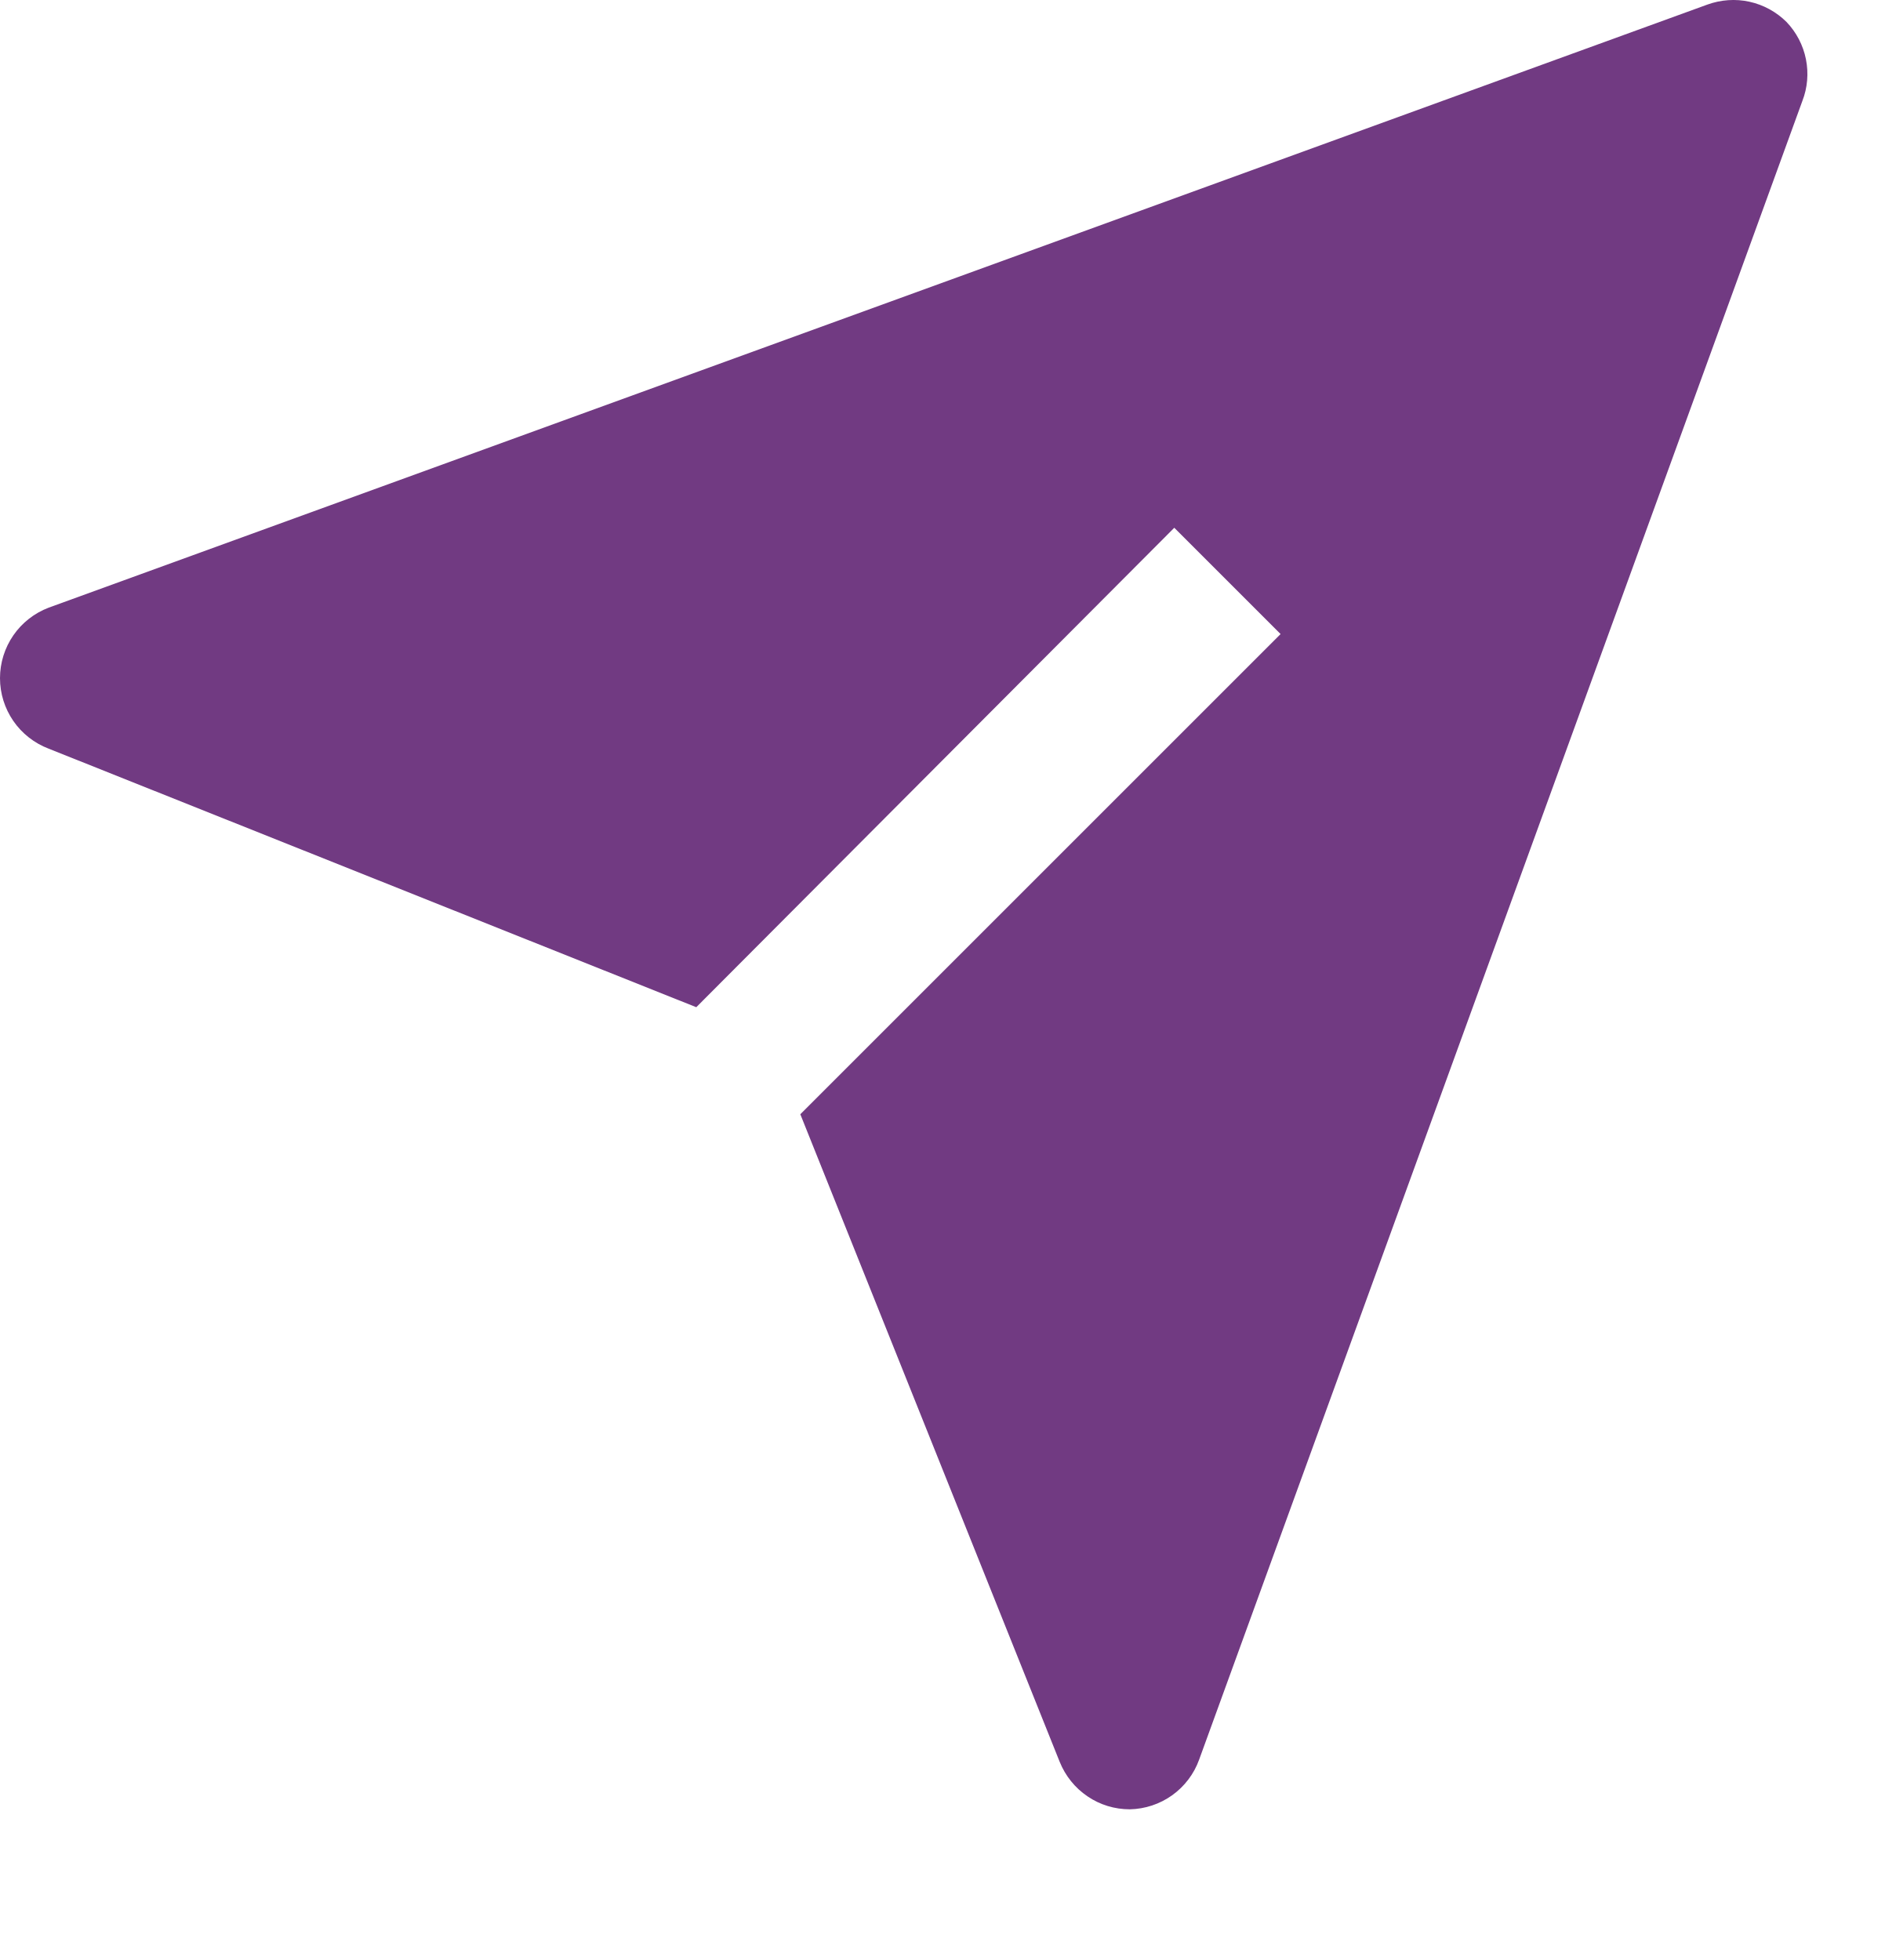
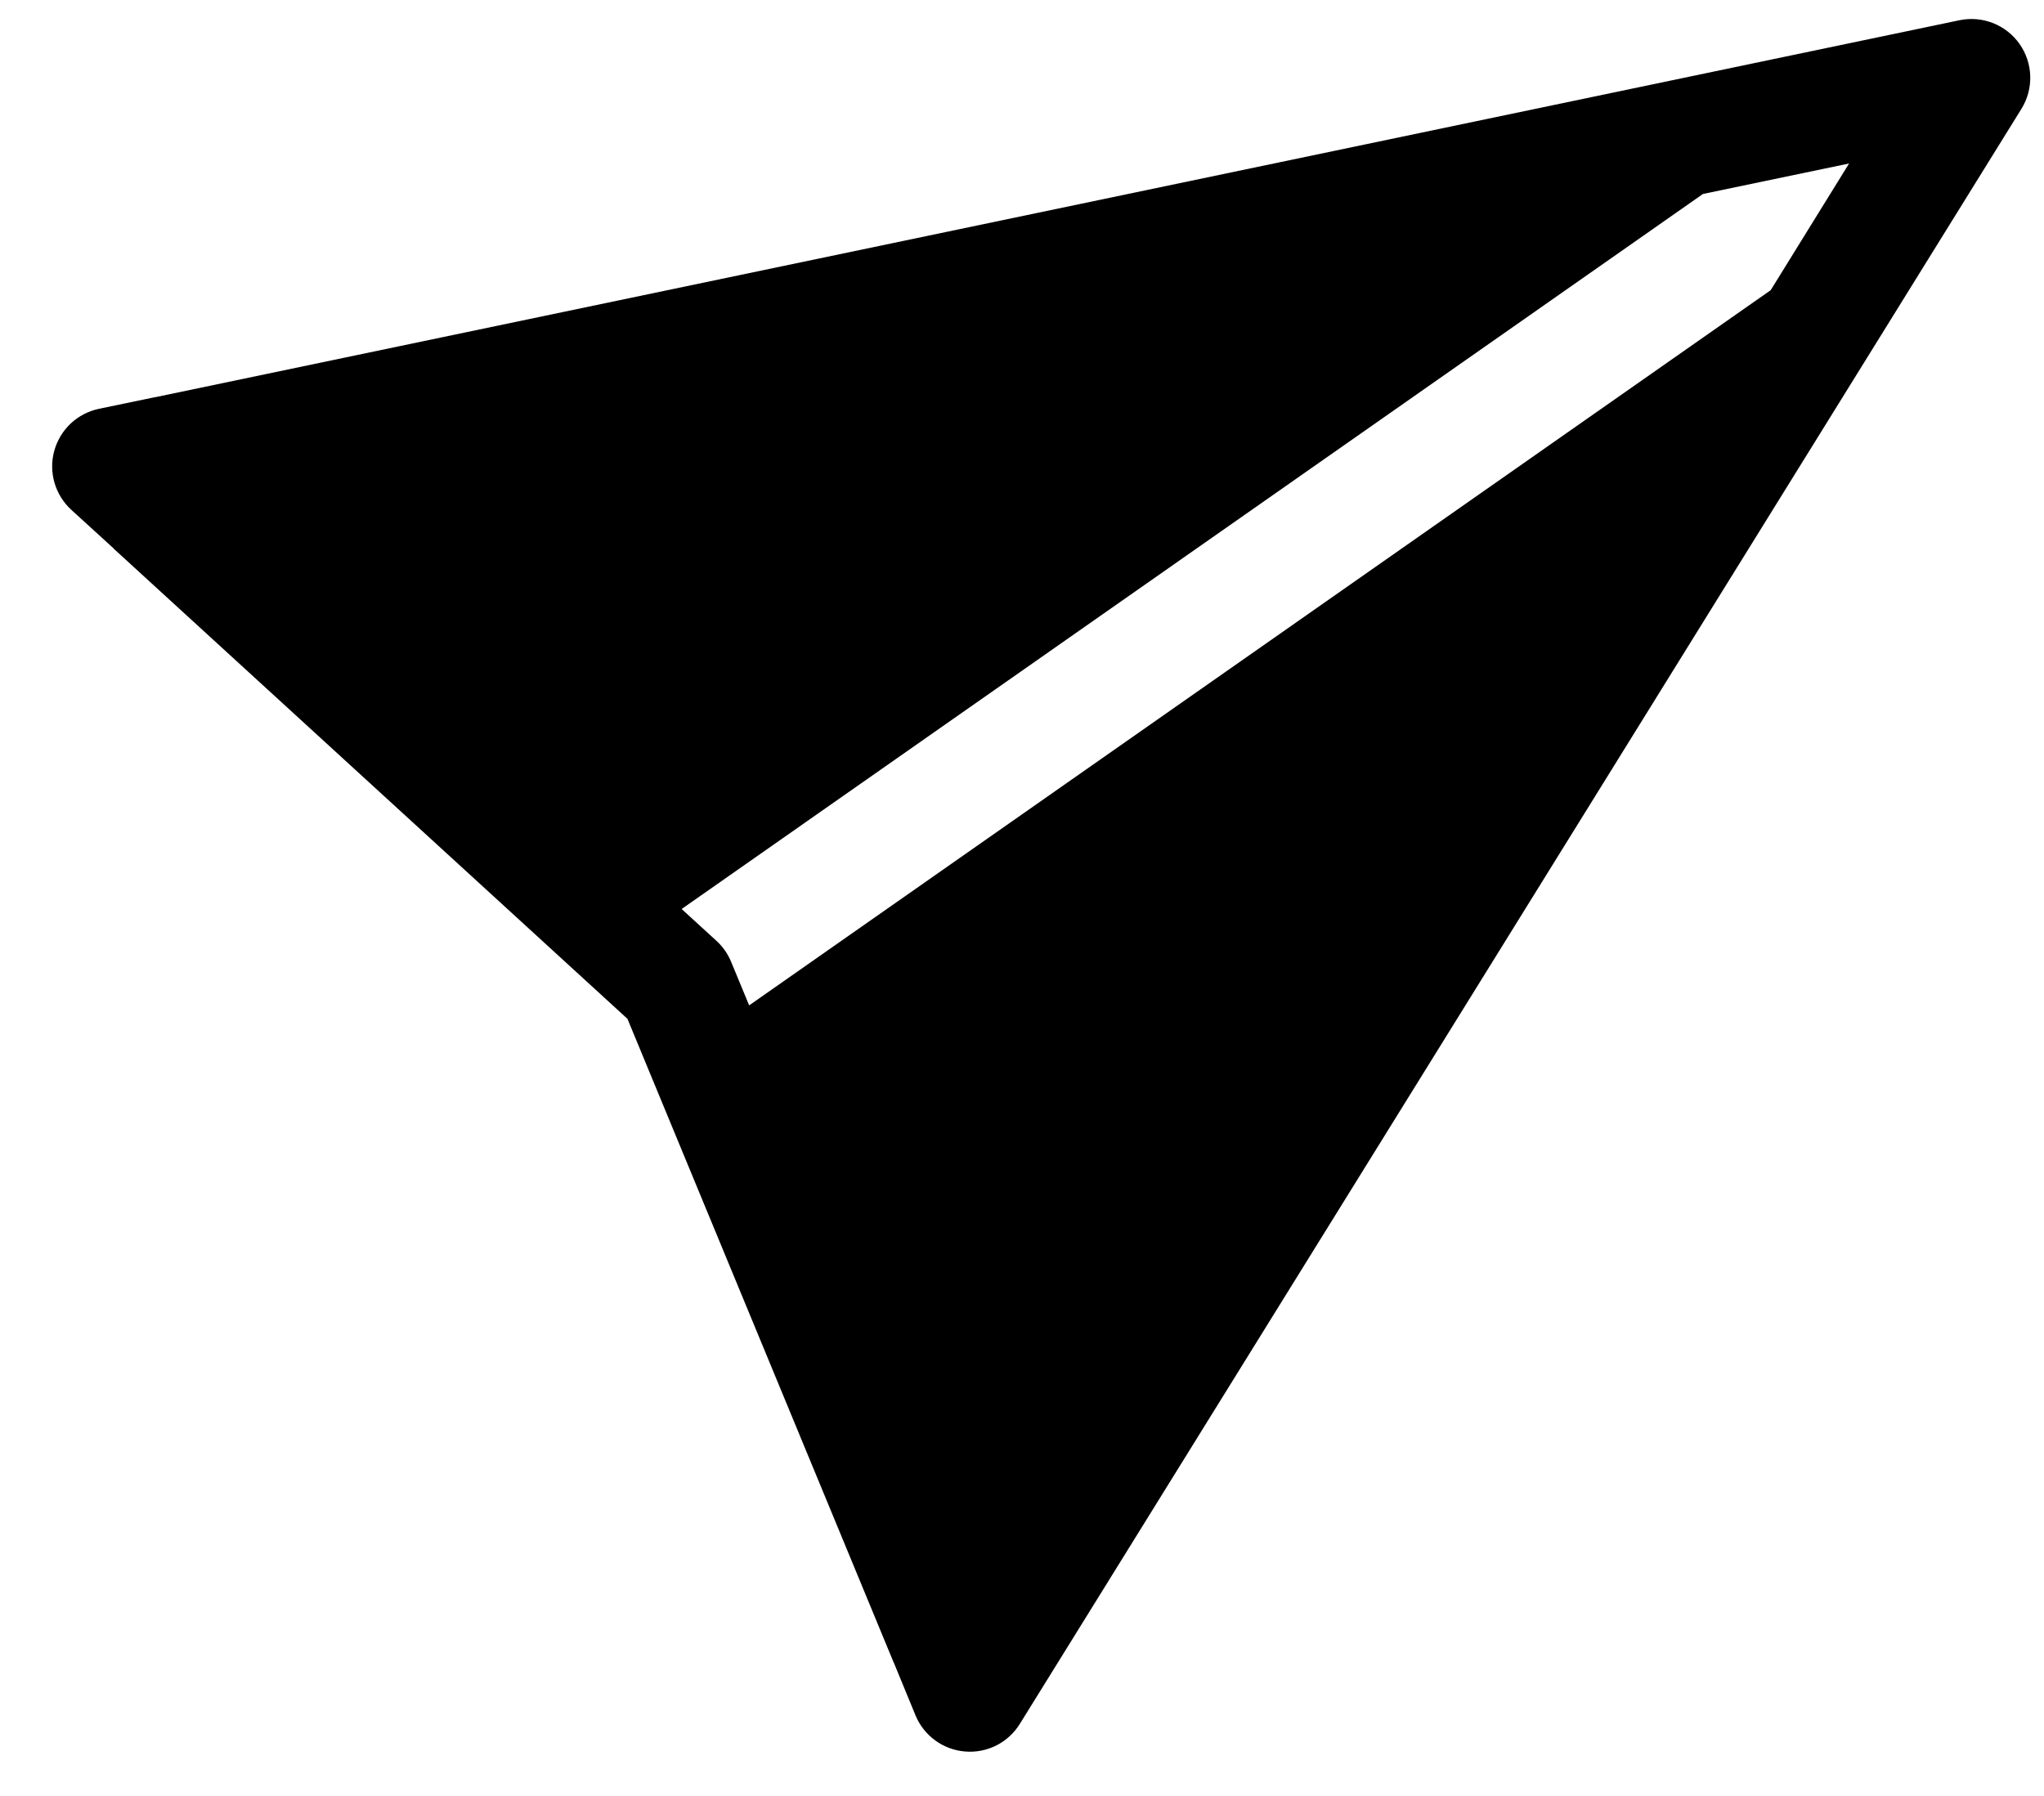
- <svg xmlns="http://www.w3.org/2000/svg" width="25" height="26" viewBox="0 0 25 26" fill="none">
-   <g filter="url(#filter0_d_788_1329)">
-     <path d="M23.695 0.291C23.56 0.157 23.39 0.064 23.204 0.023C23.018 -0.018 22.824 -0.004 22.645 0.061L0.645 8.061C0.456 8.133 0.292 8.261 0.177 8.428C0.062 8.595 0 8.793 0 8.996C0 9.199 0.062 9.397 0.177 9.564C0.292 9.731 0.456 9.859 0.645 9.931L9.235 13.361L15.575 7.001L16.985 8.411L10.615 14.781L14.055 23.371C14.13 23.557 14.258 23.717 14.424 23.829C14.589 23.942 14.785 24.001 14.985 24.001C15.187 23.997 15.383 23.932 15.548 23.814C15.712 23.696 15.837 23.531 15.905 23.341L23.905 1.341C23.974 1.164 23.99 0.972 23.953 0.786C23.916 0.6 23.826 0.428 23.695 0.291Z" fill="#713A82" />
-   </g>
-   <defs>
-     <filter id="filter0_d_788_1329" x="0" y="0" width="24.972" height="25.001" filterUnits="userSpaceOnUse" color-interpolation-filters="sRGB">
-       <feFlood flood-opacity="0" result="BackgroundImageFix" />
-       <feColorMatrix in="SourceAlpha" type="matrix" values="0 0 0 0 0 0 0 0 0 0 0 0 0 0 0 0 0 0 127 0" result="hardAlpha" />
-       <feOffset dx="1" dy="1" />
-       <feComposite in2="hardAlpha" operator="out" />
-       <feColorMatrix type="matrix" values="0 0 0 0 1 0 0 0 0 1 0 0 0 0 1 0 0 0 1 0" />
-       <feBlend mode="normal" in2="BackgroundImageFix" result="effect1_dropShadow_788_1329" />
-       <feBlend mode="normal" in="SourceGraphic" in2="effect1_dropShadow_788_1329" result="shape" />
-     </filter>
-   </defs>
+ <svg xmlns="http://www.w3.org/2000/svg" width="33" height="29" viewBox="0 0 33 29" fill="none">
+   <path d="M32.636 1.757C32.734 1.599 32.783 1.416 32.778 1.23C32.773 1.044 32.713 0.864 32.607 0.712C32.5 0.559 32.351 0.442 32.178 0.373C32.005 0.305 31.816 0.289 31.634 0.327L2.505 6.414L2.503 6.413L1.598 6.601C1.427 6.637 1.269 6.719 1.141 6.839C1.014 6.959 0.922 7.112 0.876 7.28C0.829 7.449 0.831 7.628 0.88 7.796C0.929 7.964 1.023 8.115 1.152 8.233L1.834 8.855L1.835 8.859L10.13 16.451L14.427 26.842L14.43 26.846L14.781 27.699C14.848 27.861 14.958 28 15.099 28.103C15.24 28.206 15.407 28.268 15.581 28.282C15.755 28.297 15.93 28.262 16.086 28.184C16.242 28.105 16.373 27.985 16.465 27.836L32.636 1.757V1.757ZM28.584 4.688L12.095 16.234L11.804 15.531C11.751 15.402 11.67 15.286 11.567 15.192L11.005 14.678L27.494 3.132L29.853 2.64L28.586 4.688L28.584 4.688Z" fill="black" />
</svg>
